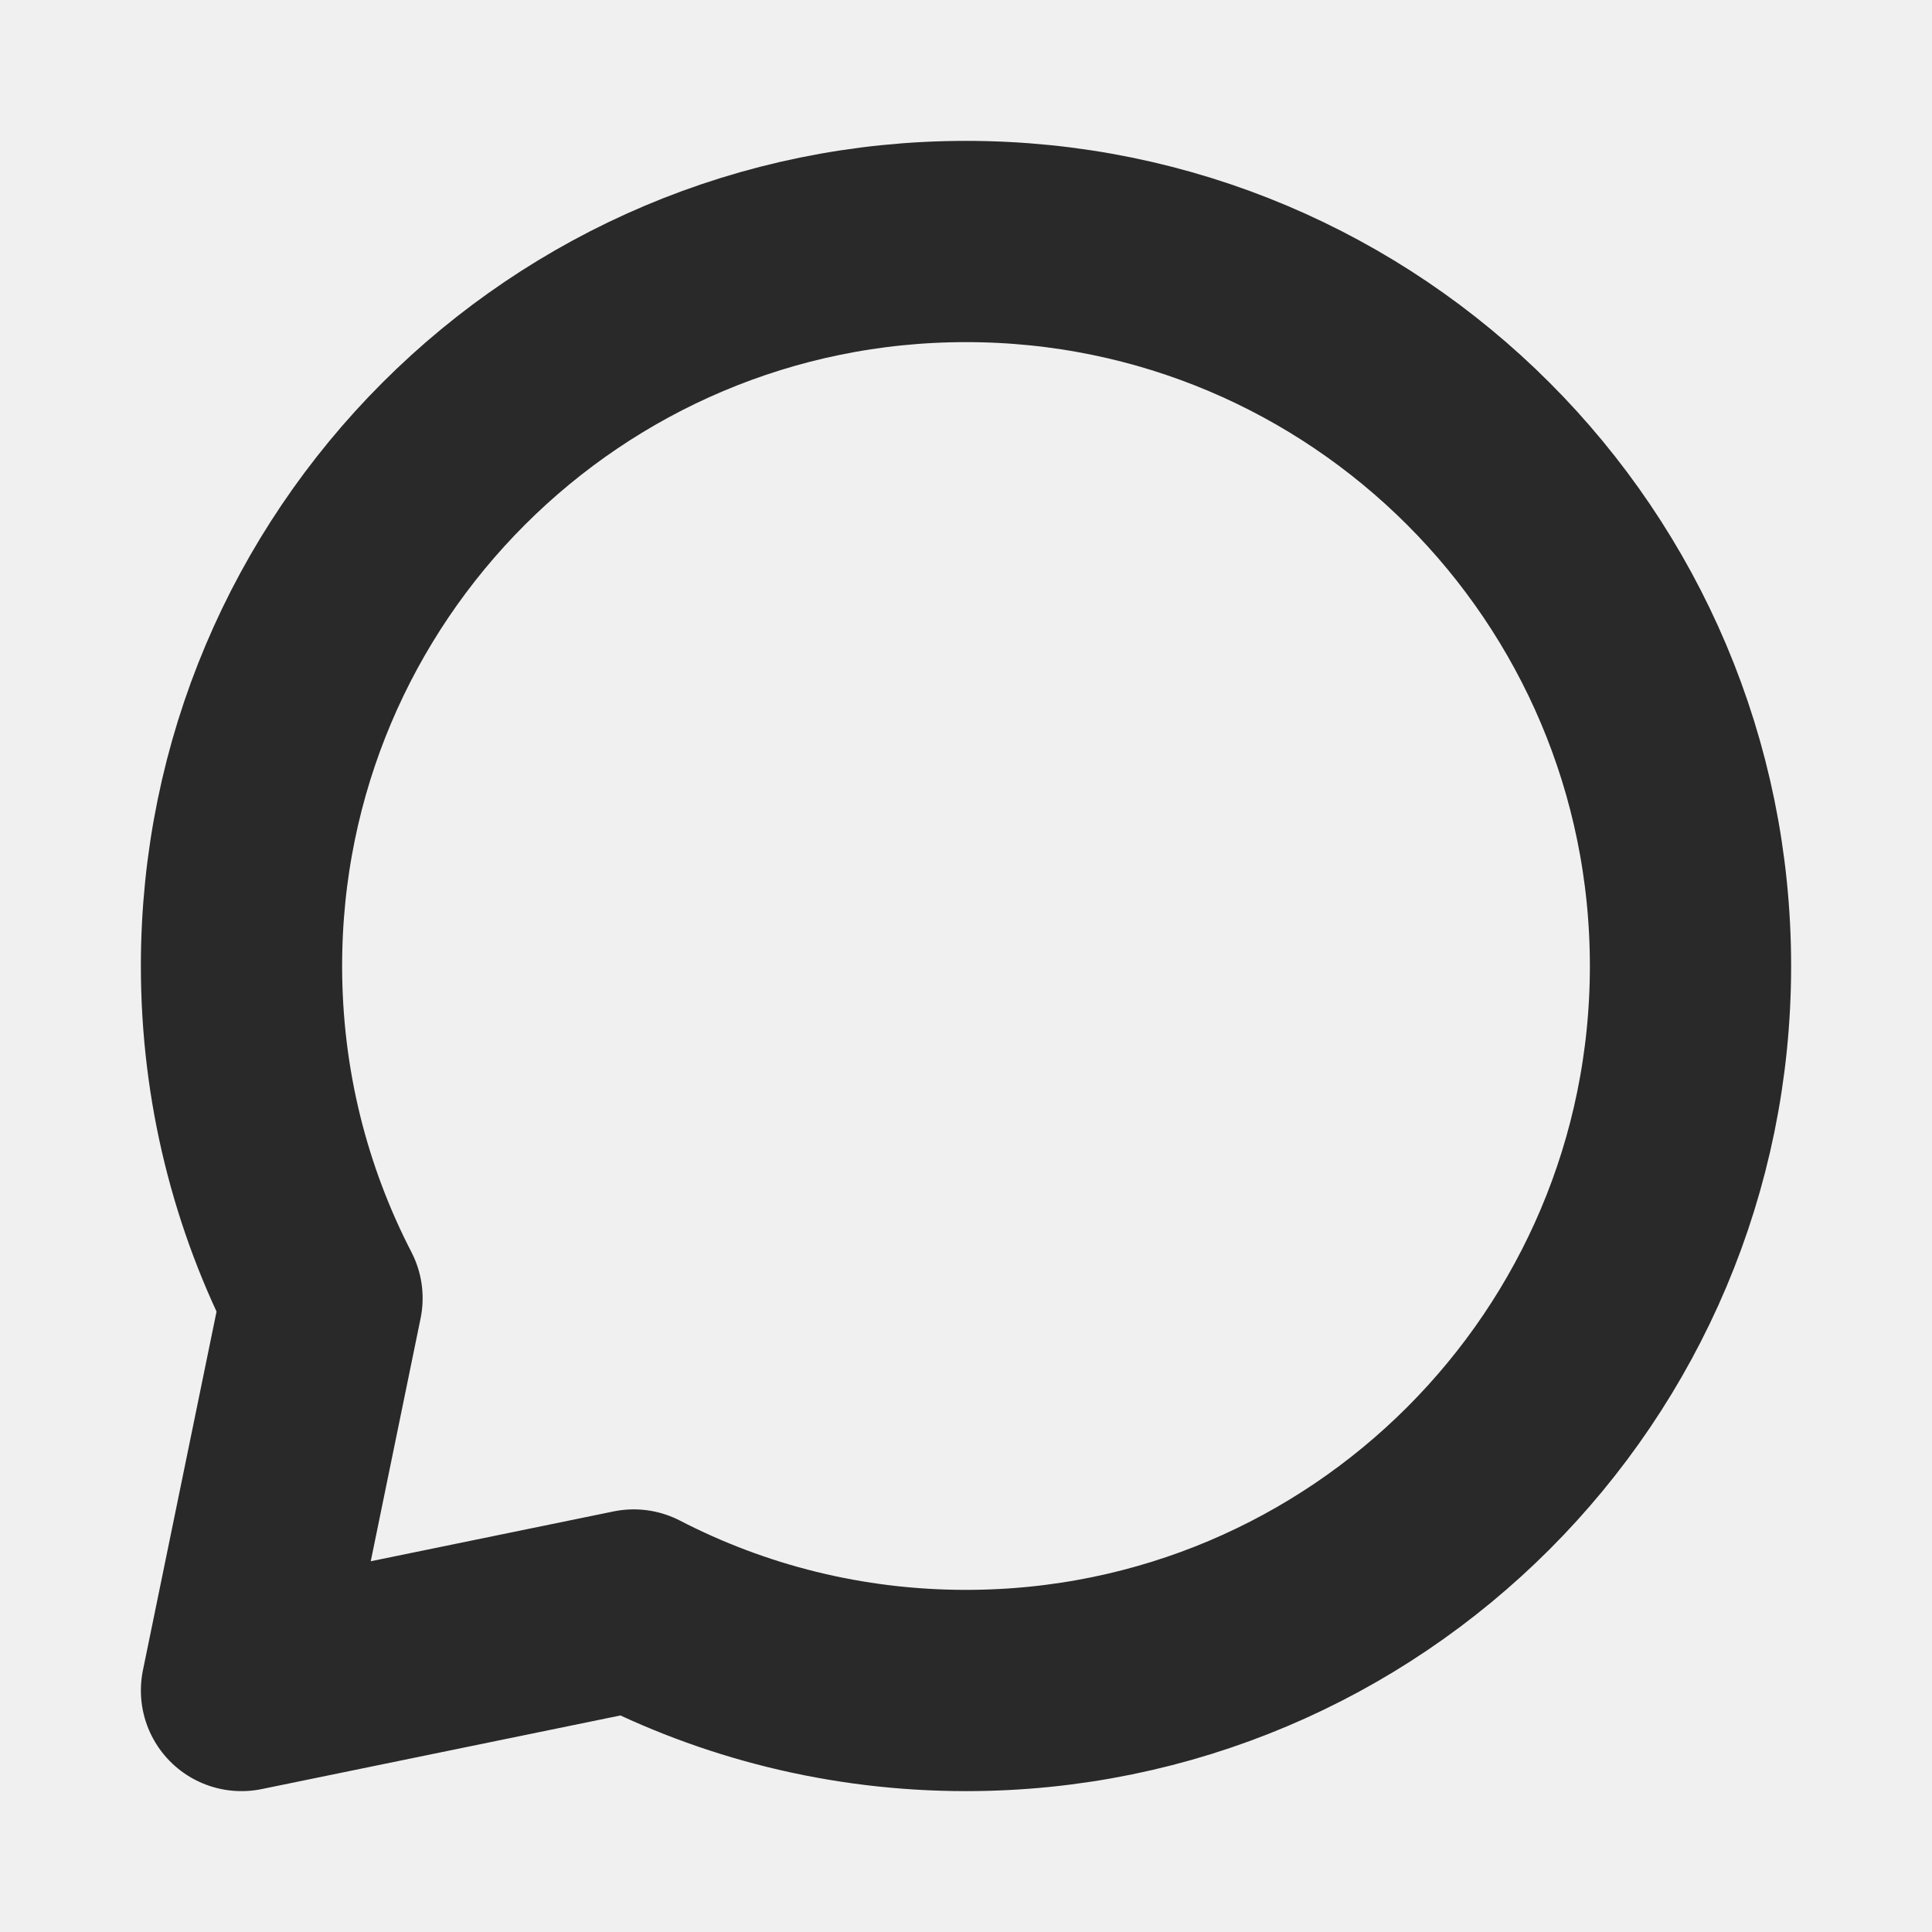
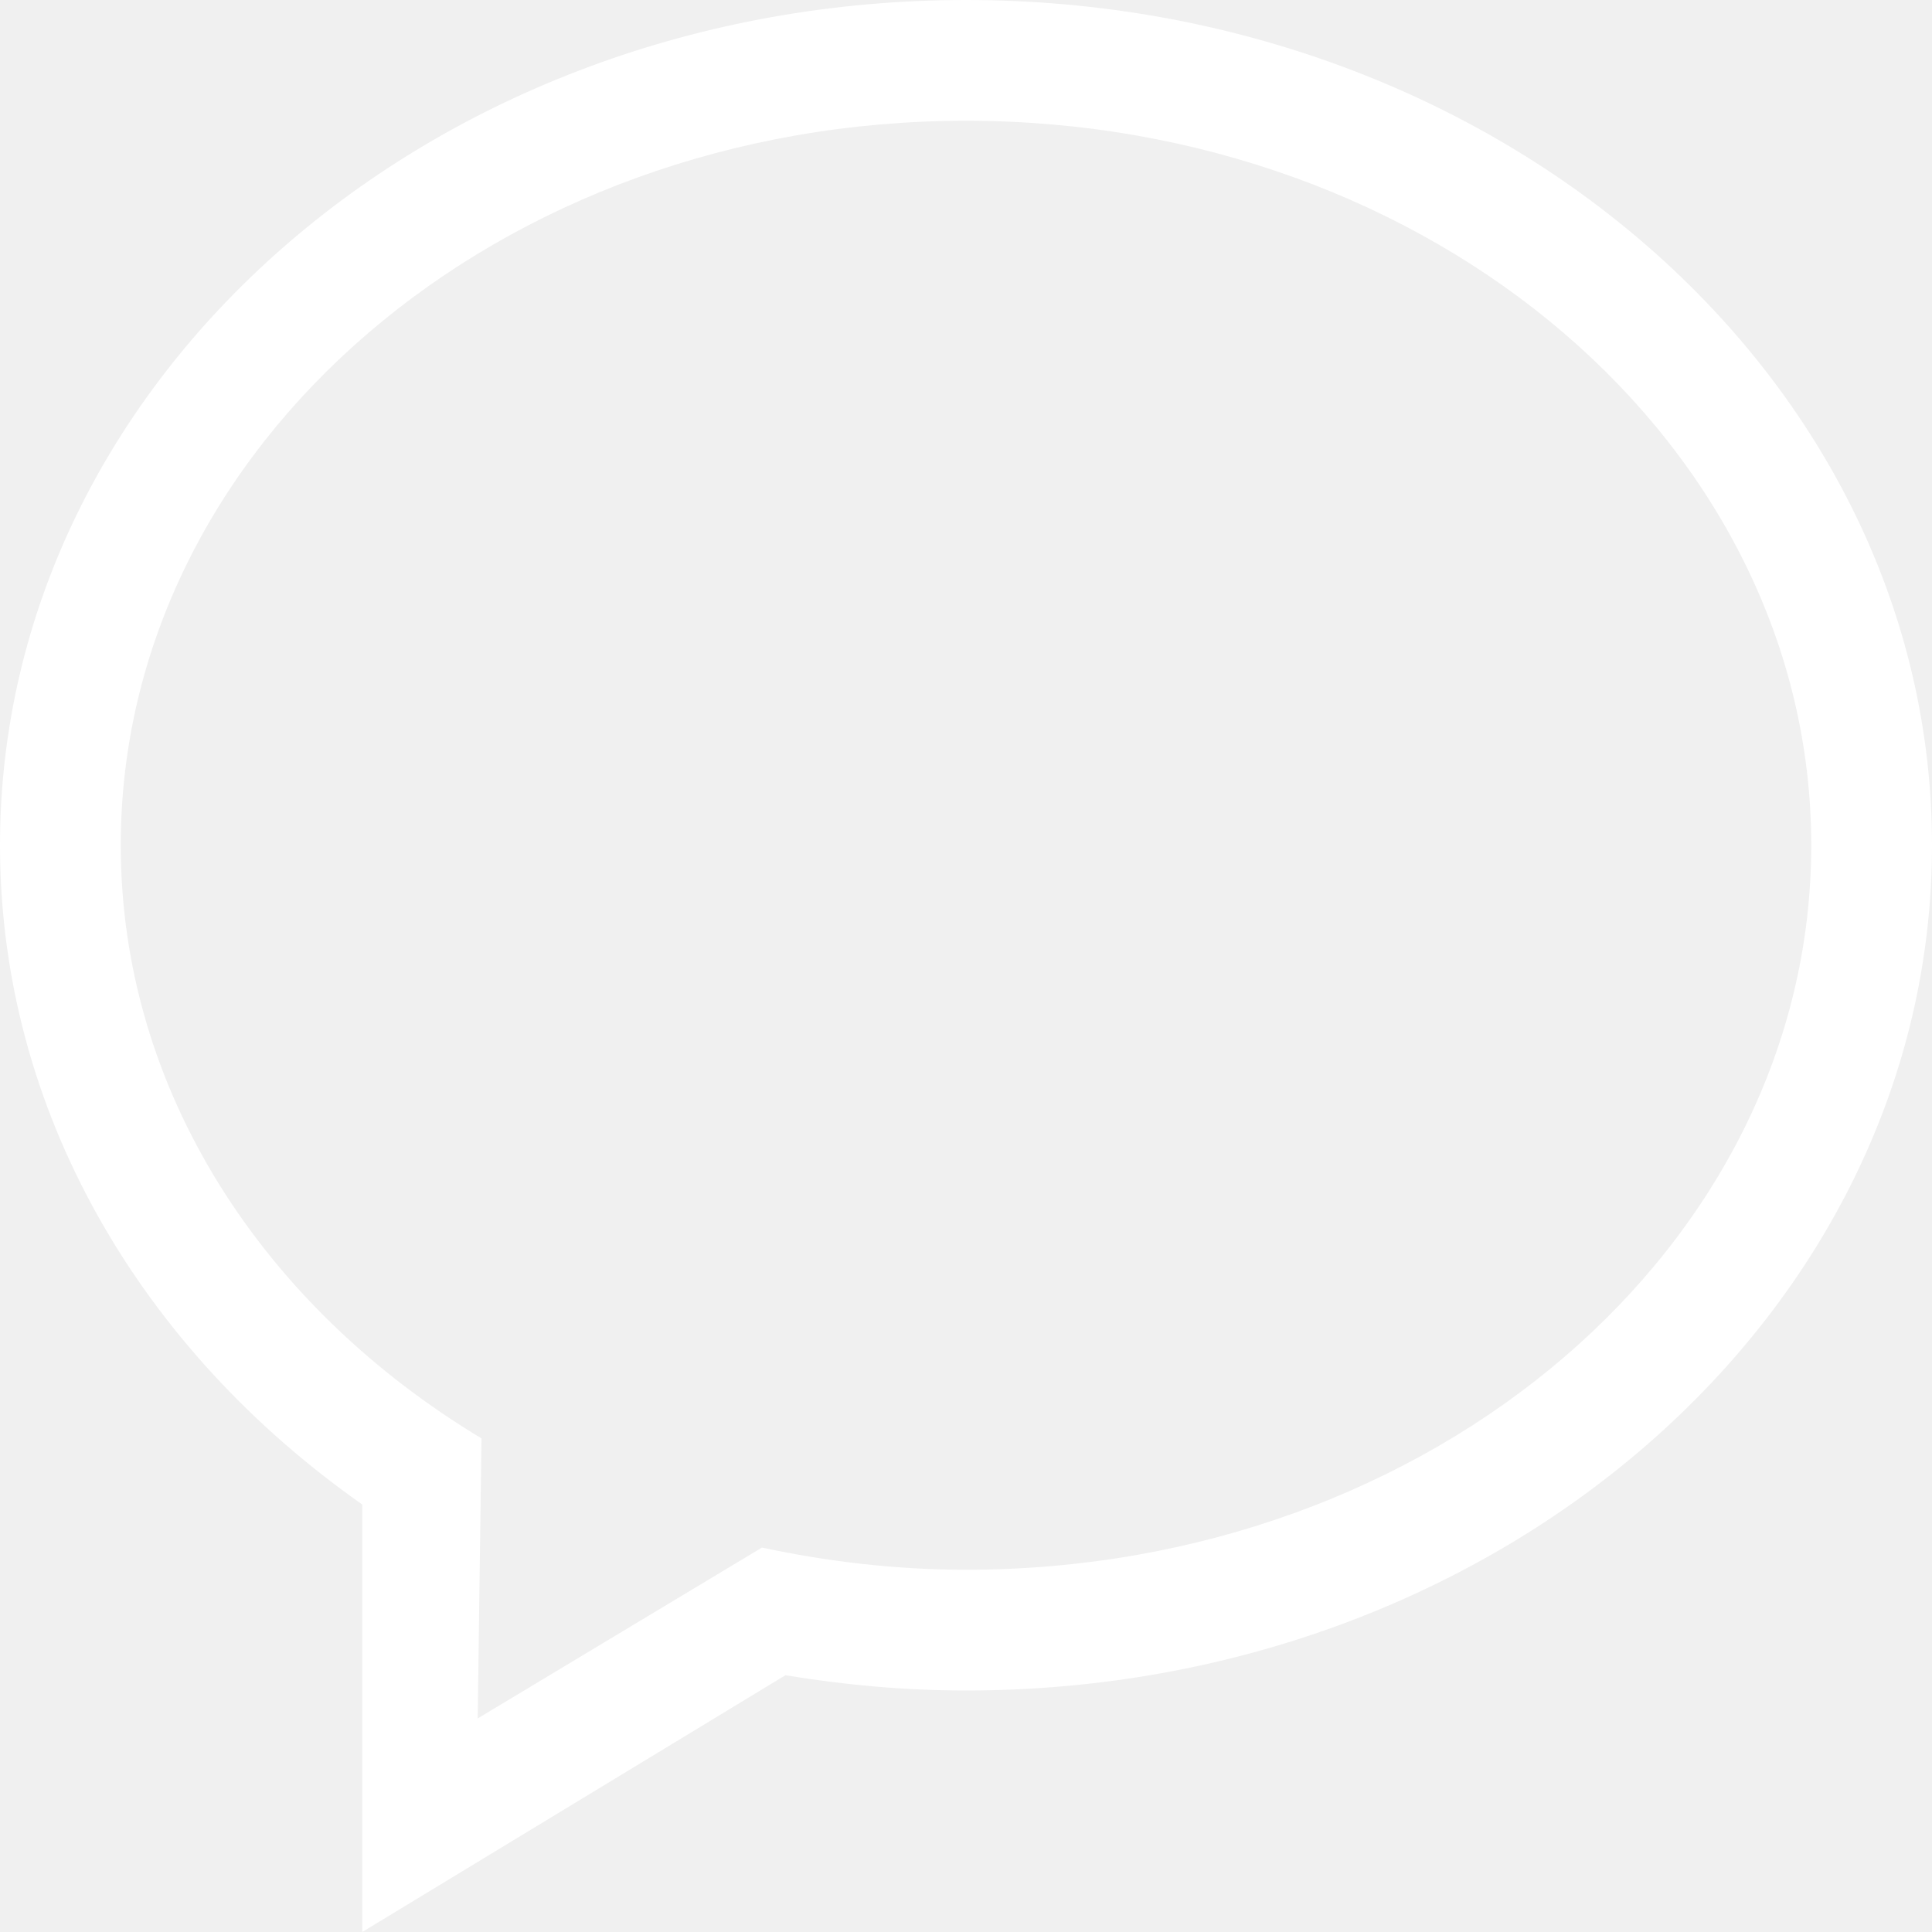
- <svg xmlns="http://www.w3.org/2000/svg" width="800px" height="800px" viewBox="0 0 24 24" fill="none">
-   <g clip-path="url(#clip0_429_11233)">
-     <path d="M12 21C16.971 21 21 16.971 21 12C21 7.029 16.971 3 12 3C7.029 3 3 7.029 3 12C3 13.488 3.361 14.891 4 16.127L3 21L7.873 20C9.109 20.639 10.512 21 12 21Z" stroke="#292929" stroke-width="2.5" stroke-linecap="round" stroke-linejoin="round" />
+ <svg xmlns="http://www.w3.org/2000/svg" width="800px" height="800px" viewBox="0 0 32 32" version="1.1" fill="#000000">
+   <g id="SVGRepo_bgCarrier" stroke-width="0" />
+   <g id="SVGRepo_tracerCarrier" stroke-linecap="round" stroke-linejoin="round" />
+   <g id="SVGRepo_iconCarrier">
+     <defs> </defs>
+     <g id="Page-1" stroke="none" stroke-width="1" fill="none" fill-rule="evenodd">
+       <g id="Icon-Set" transform="translate(-100, -255)" fill="#ffffff">
+         <path d="M116,281 C114.832,281 113.704,280.864 112.62,280.633 L107.912,283.463 L107.975,278.824 C104.366,276.654 102,273.066 102,269 C102,262.373 108.268,257 116,257 C123.732,257 130,262.373 130,269 C130,275.628 123.732,281 116,281 L116,281 Z M116,255 C107.164,255 100,261.269 100,269 C100,273.419 102.345,277.354 106,279.919 L106,287 L113.009,282.747 C113.979,282.907 114.977,283 116,283 C124.836,283 132,276.732 132,269 C132,261.269 124.836,255 116,255 L116,255 Z" id="comment-1"> </path>
+       </g>
+     </g>
  </g>
-   <defs>
-     <clipPath id="clip0_429_11233">
-       <rect width="24" height="24" fill="white" />
-     </clipPath>
-   </defs>
</svg>
